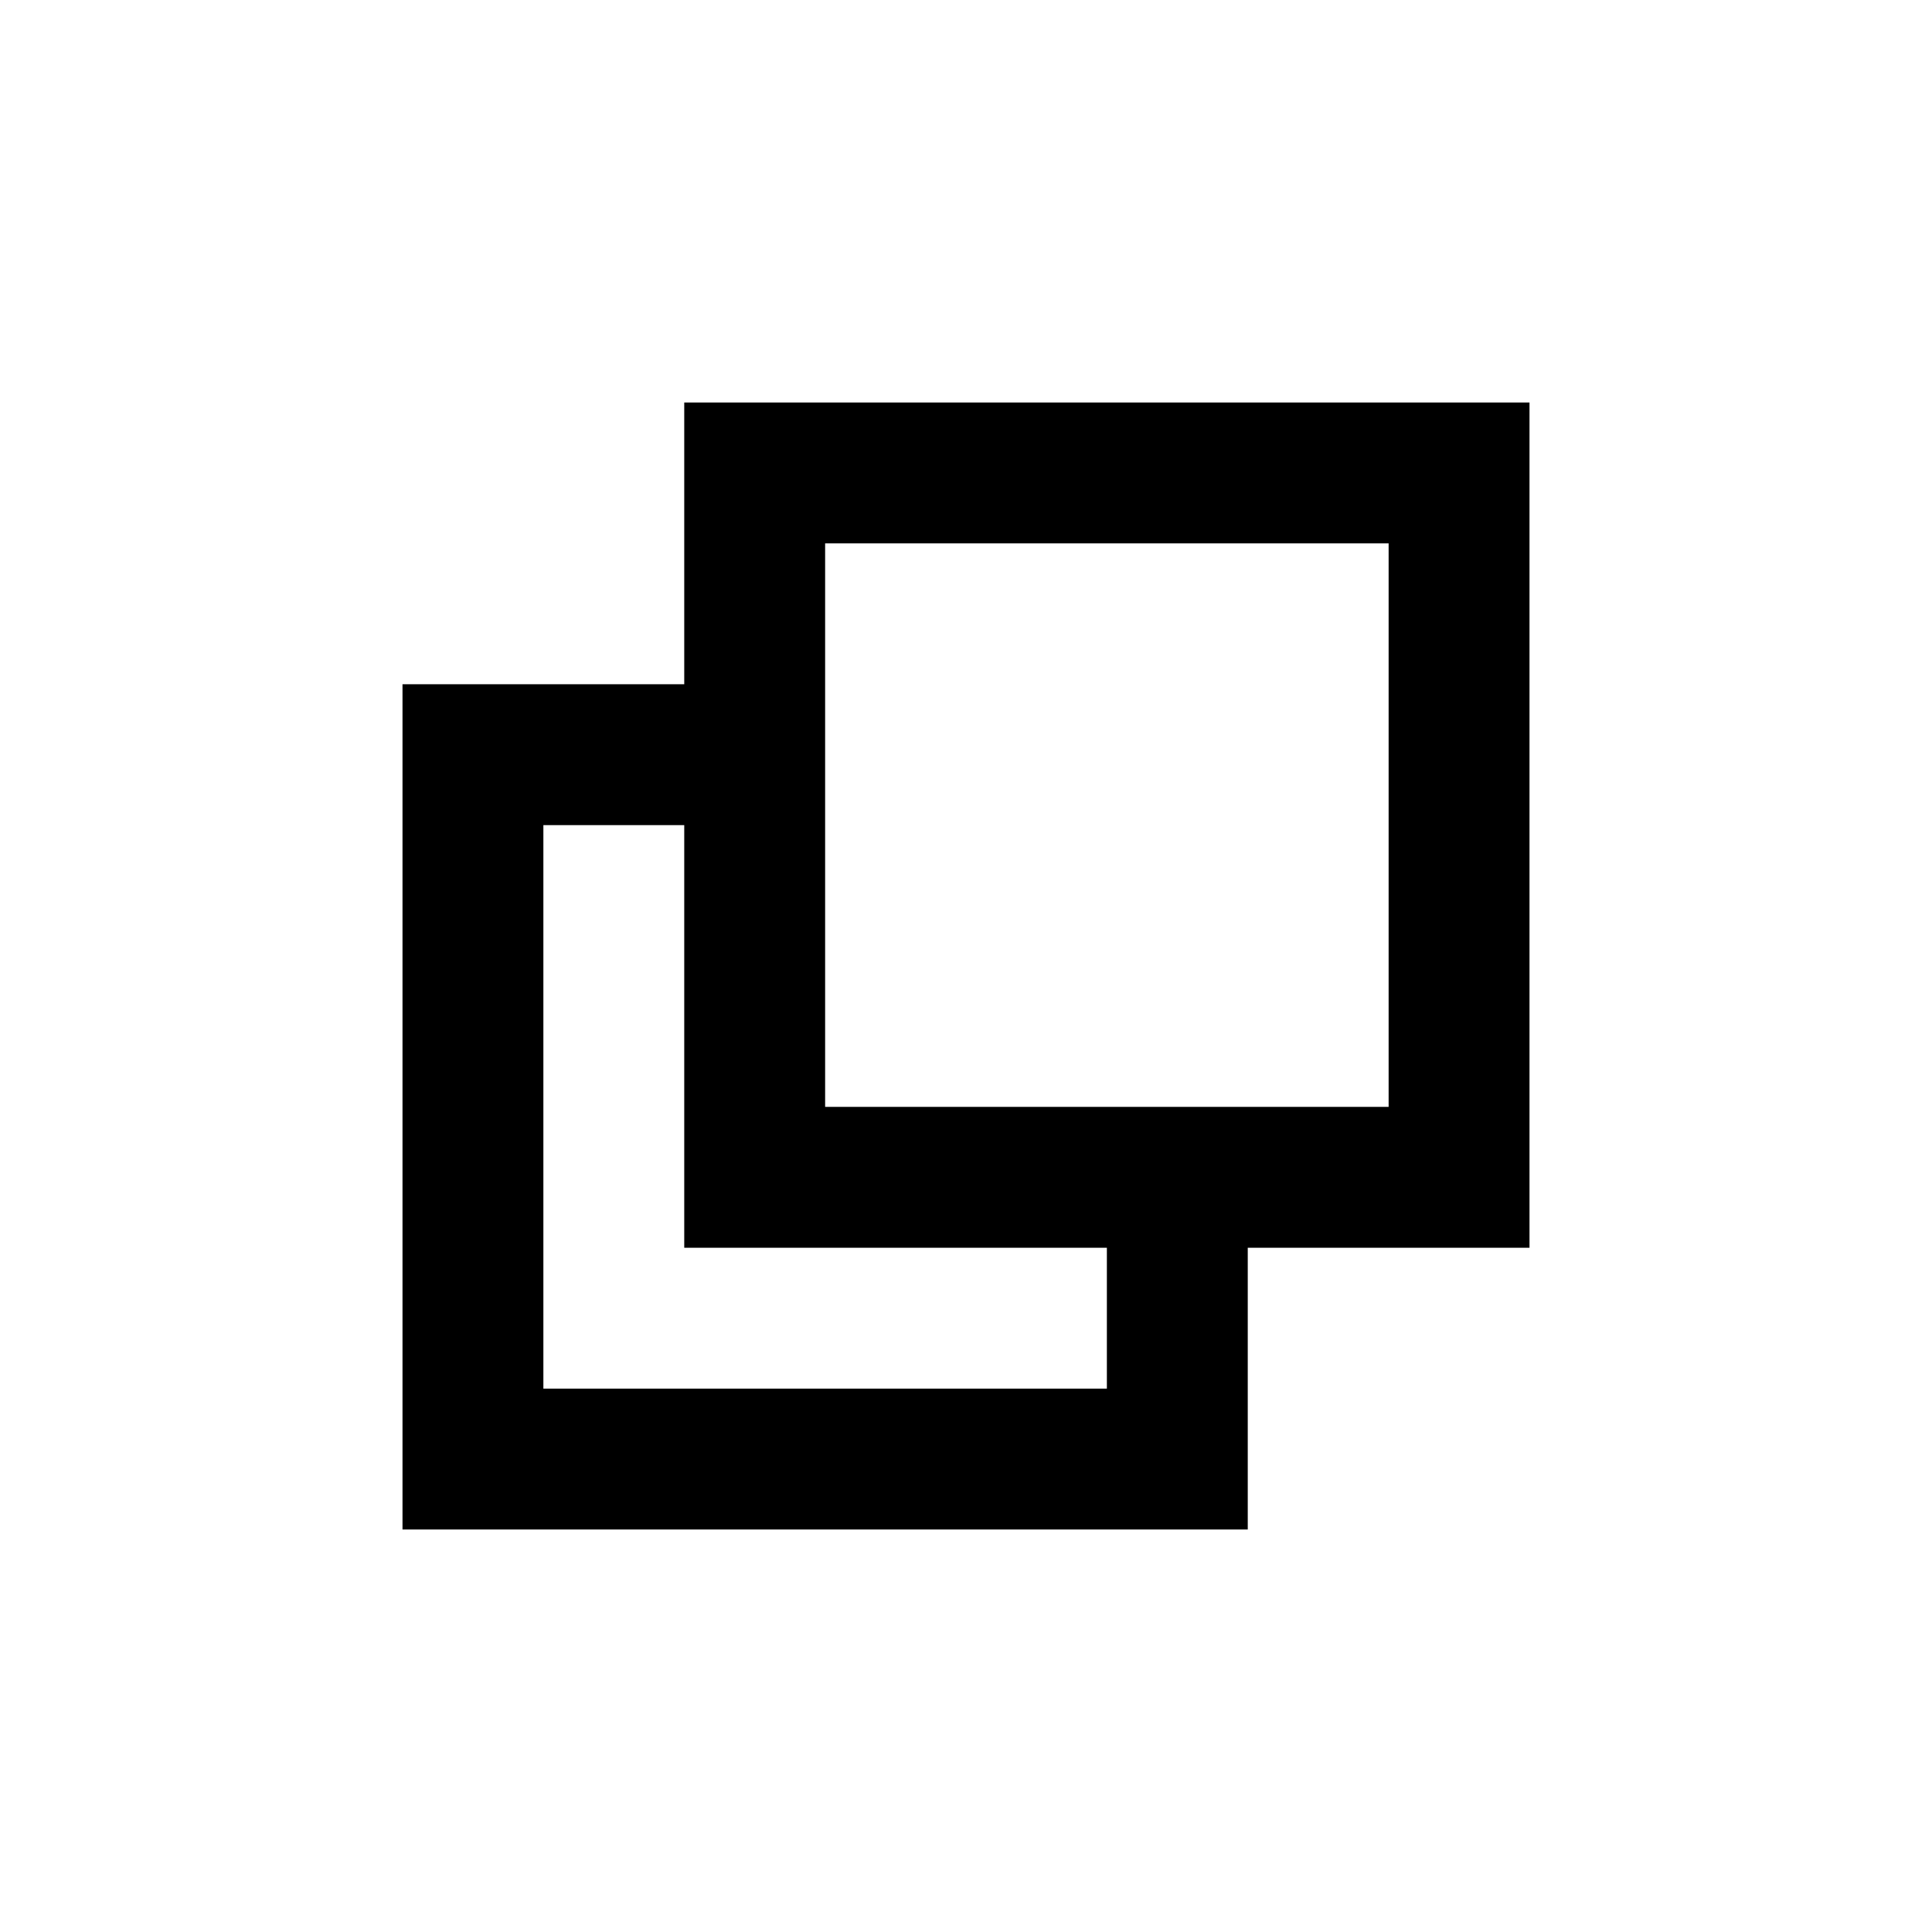
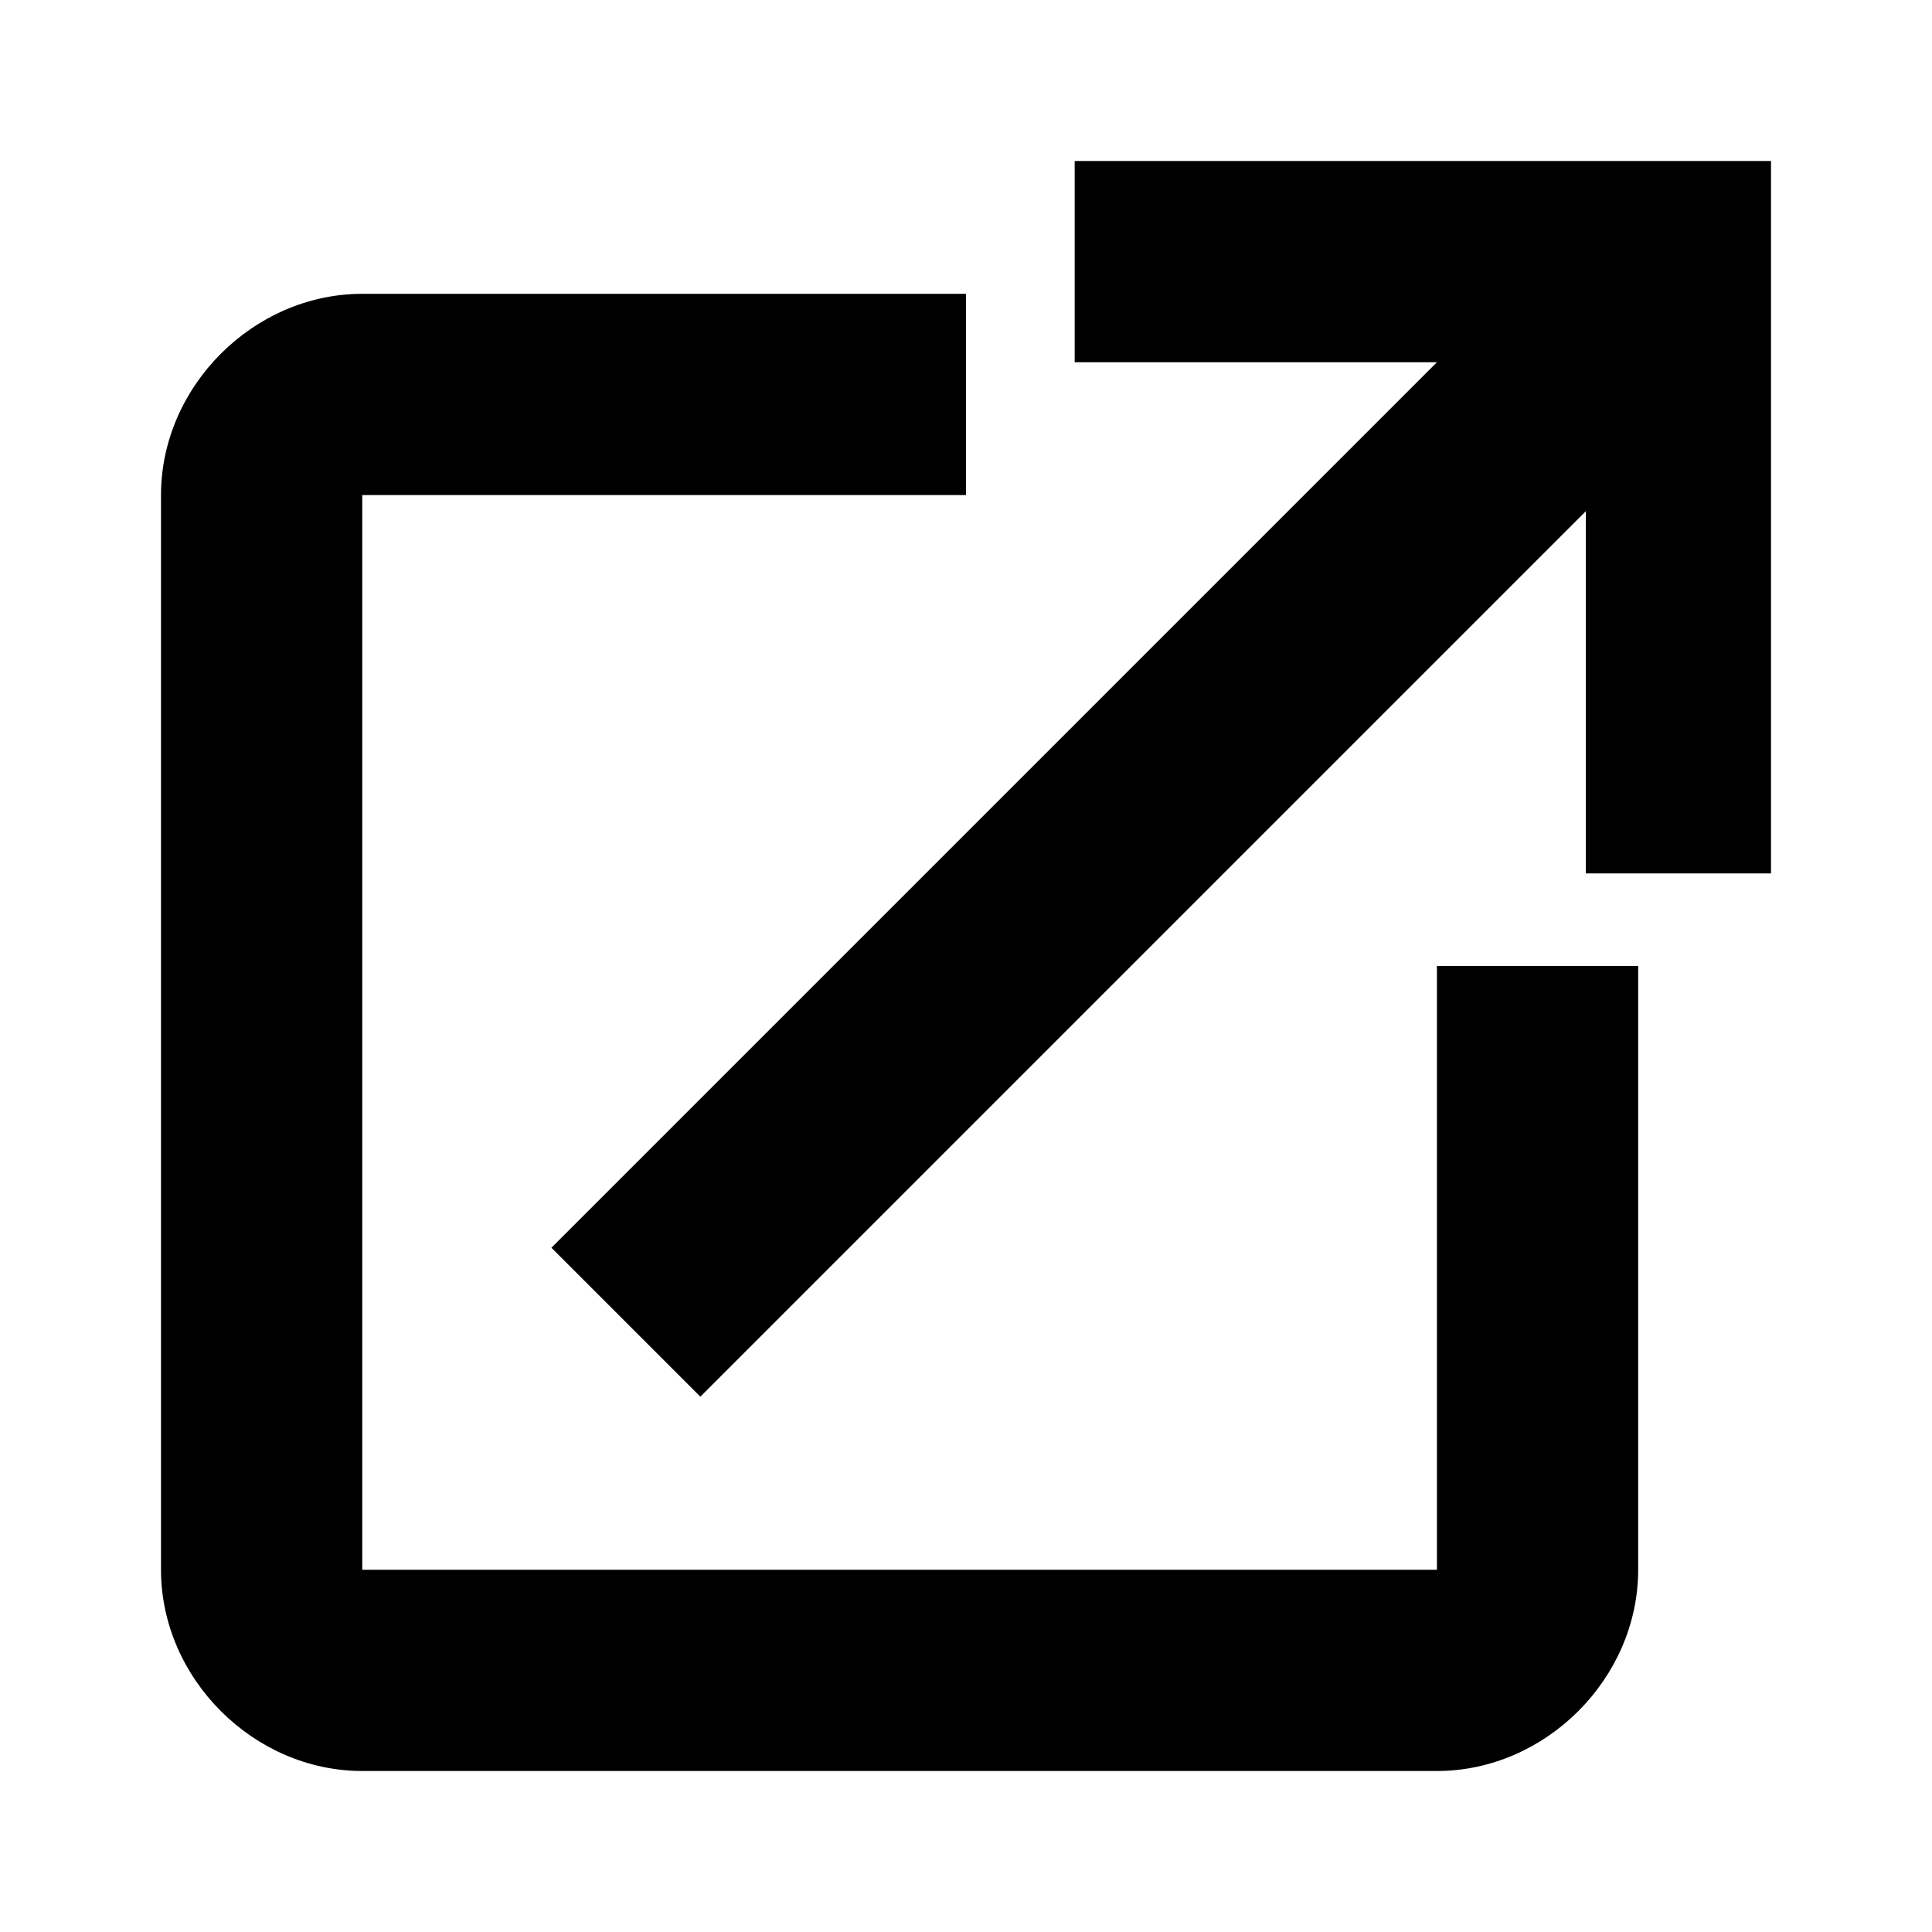
<svg xmlns="http://www.w3.org/2000/svg" width="48px" height="48px" version="1.1" x="0px" y="0px" viewBox="0 0 48 48" style="enable-background:new 0 0 48 48;" xml:space="preserve">
  <style type="text/css">
-         .external-link--black {
-             fill-rule: evenodd;
-             clip-rule: evenodd;
-             fill: #000;
-         }
-     </style>
-   <path class="external-link--black" d="M31,38H10V17h7v-7h21v21h-7V38z M34.5,13.5h-14v14h14V13.5z M17,31V20.5h-3.5v14h14V31H17z" />
+   	.external-link--black {
+       fill-rule: evenodd;
+       clip-rule: evenodd;
+       fill: #000000;
+     }
+   </style>
+   <g>
+     <path class="external-link--black" d="M35.7,39H9V12.3h15v-5H9c-2.7,0-5,2.3-5,5V39c0,2.7,2.3,5,5,5h26.7c2.7,0,5-2.3,5-5V24h-5V39z M26.7,4v5h9     l-22,22l3.7,3.7l22-22v9H44V4H26.7z" />
+   </g>
</svg>
